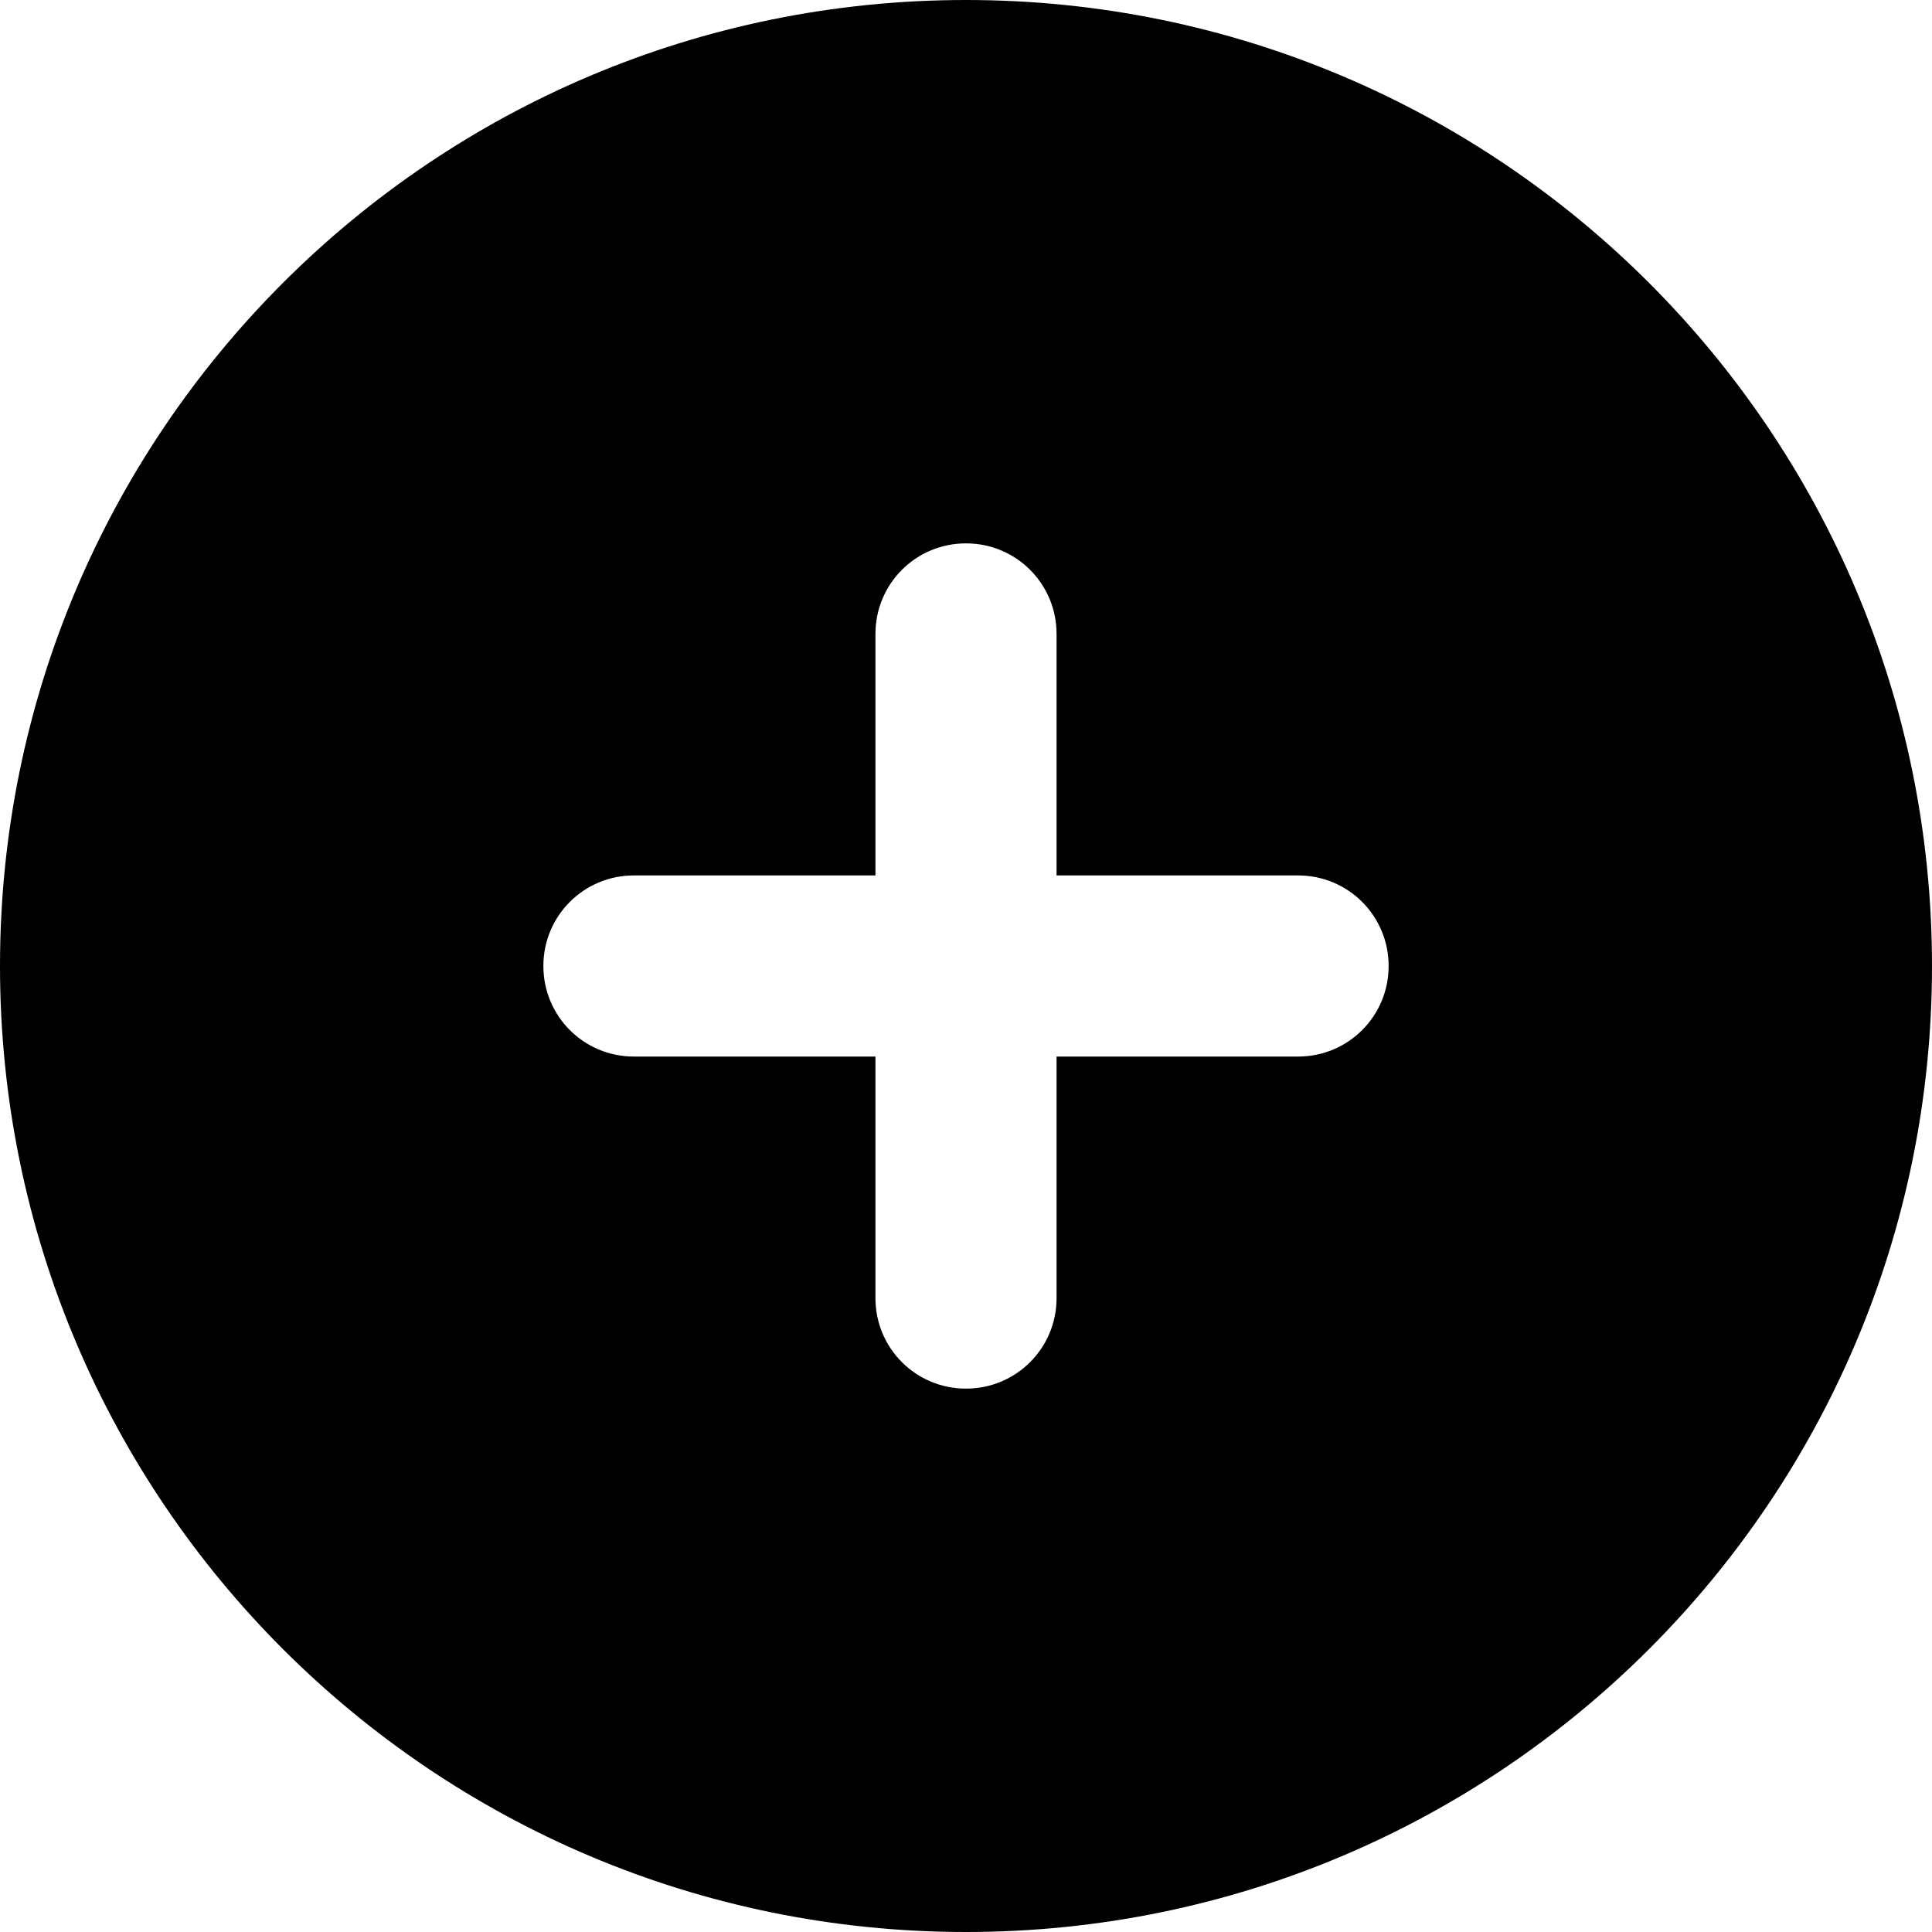
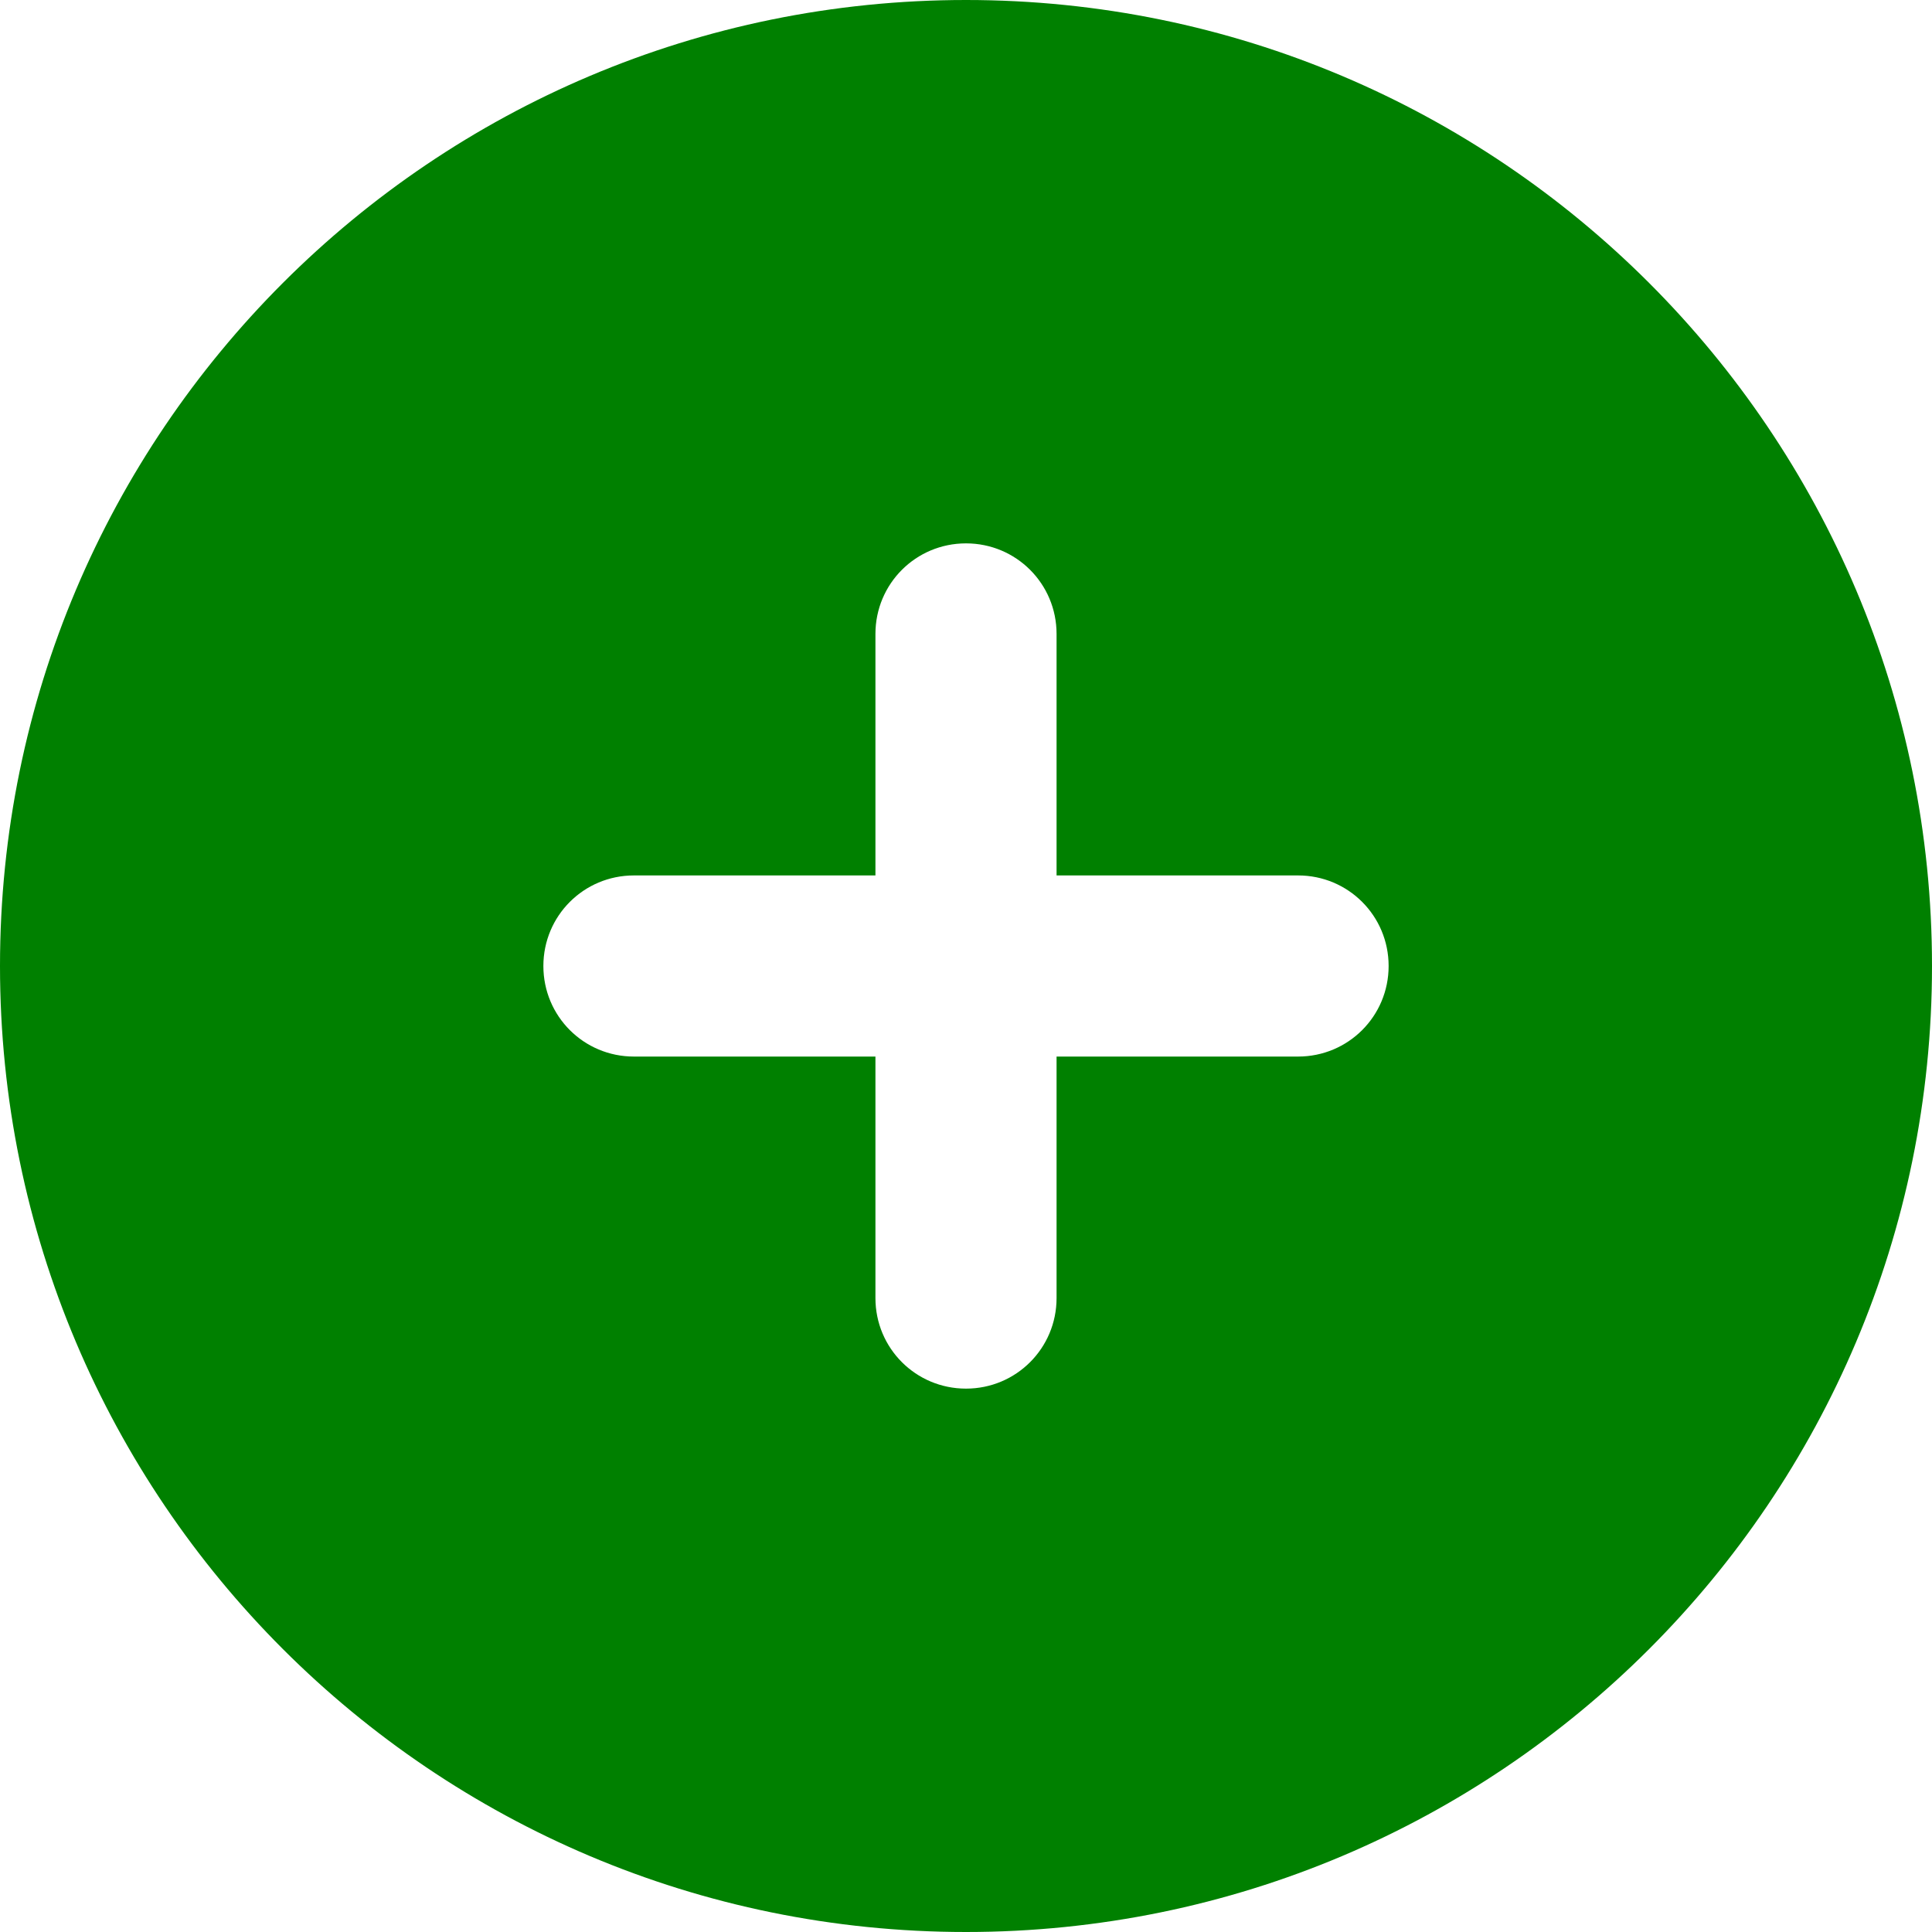
- <svg xmlns="http://www.w3.org/2000/svg" viewBox="0 0 512 512">
+ <svg xmlns="http://www.w3.org/2000/svg" fill="#008000" viewBox="0 0 512 512">
  <path d="M0 256C0 114.6 114.6 0 256 0C397.4 0 512 114.6 512 256C512 397.4 397.4 512 256 512C114.6 512 0 397.4 0 256zM256 368C269.3 368 280 357.3 280 344V280H344C357.3 280 368 269.3 368 256C368 242.7 357.3 232 344 232H280V168C280 154.7 269.3 144 256 144C242.7 144 232 154.7 232 168V232H168C154.7 232 144 242.7 144 256C144 269.3 154.7 280 168 280H232V344C232 357.3 242.7 368 256 368z" />
</svg>
